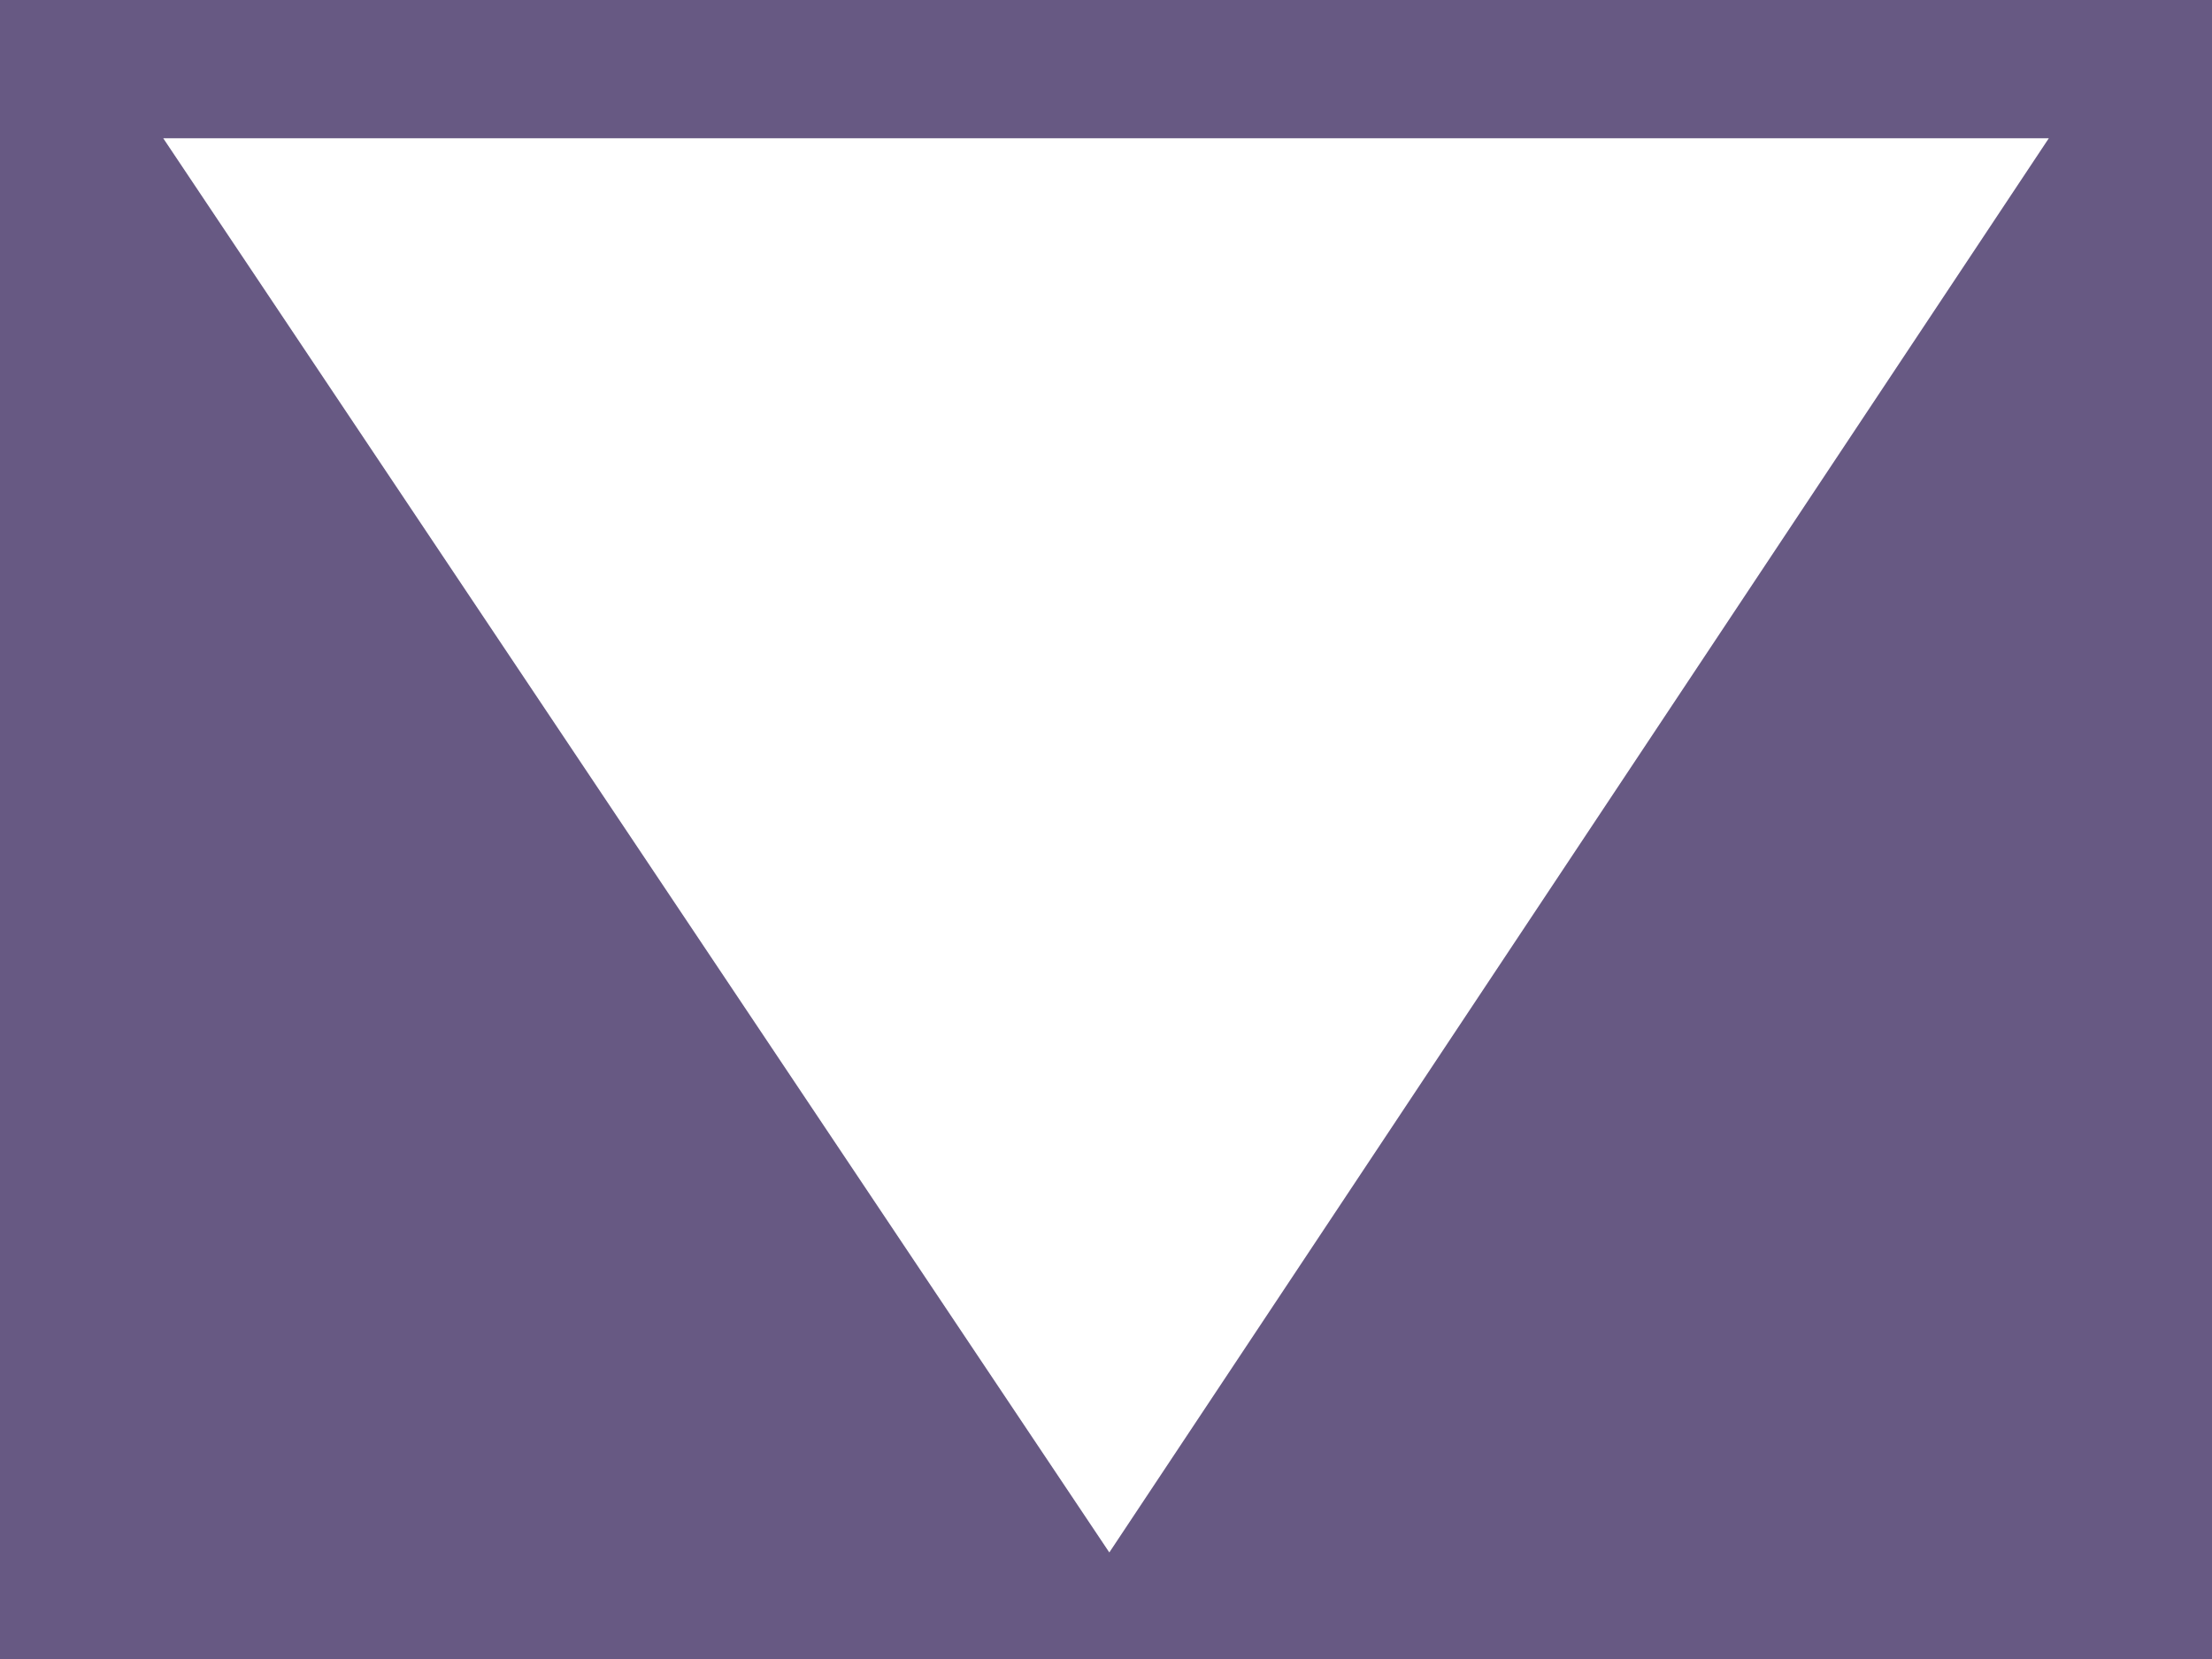
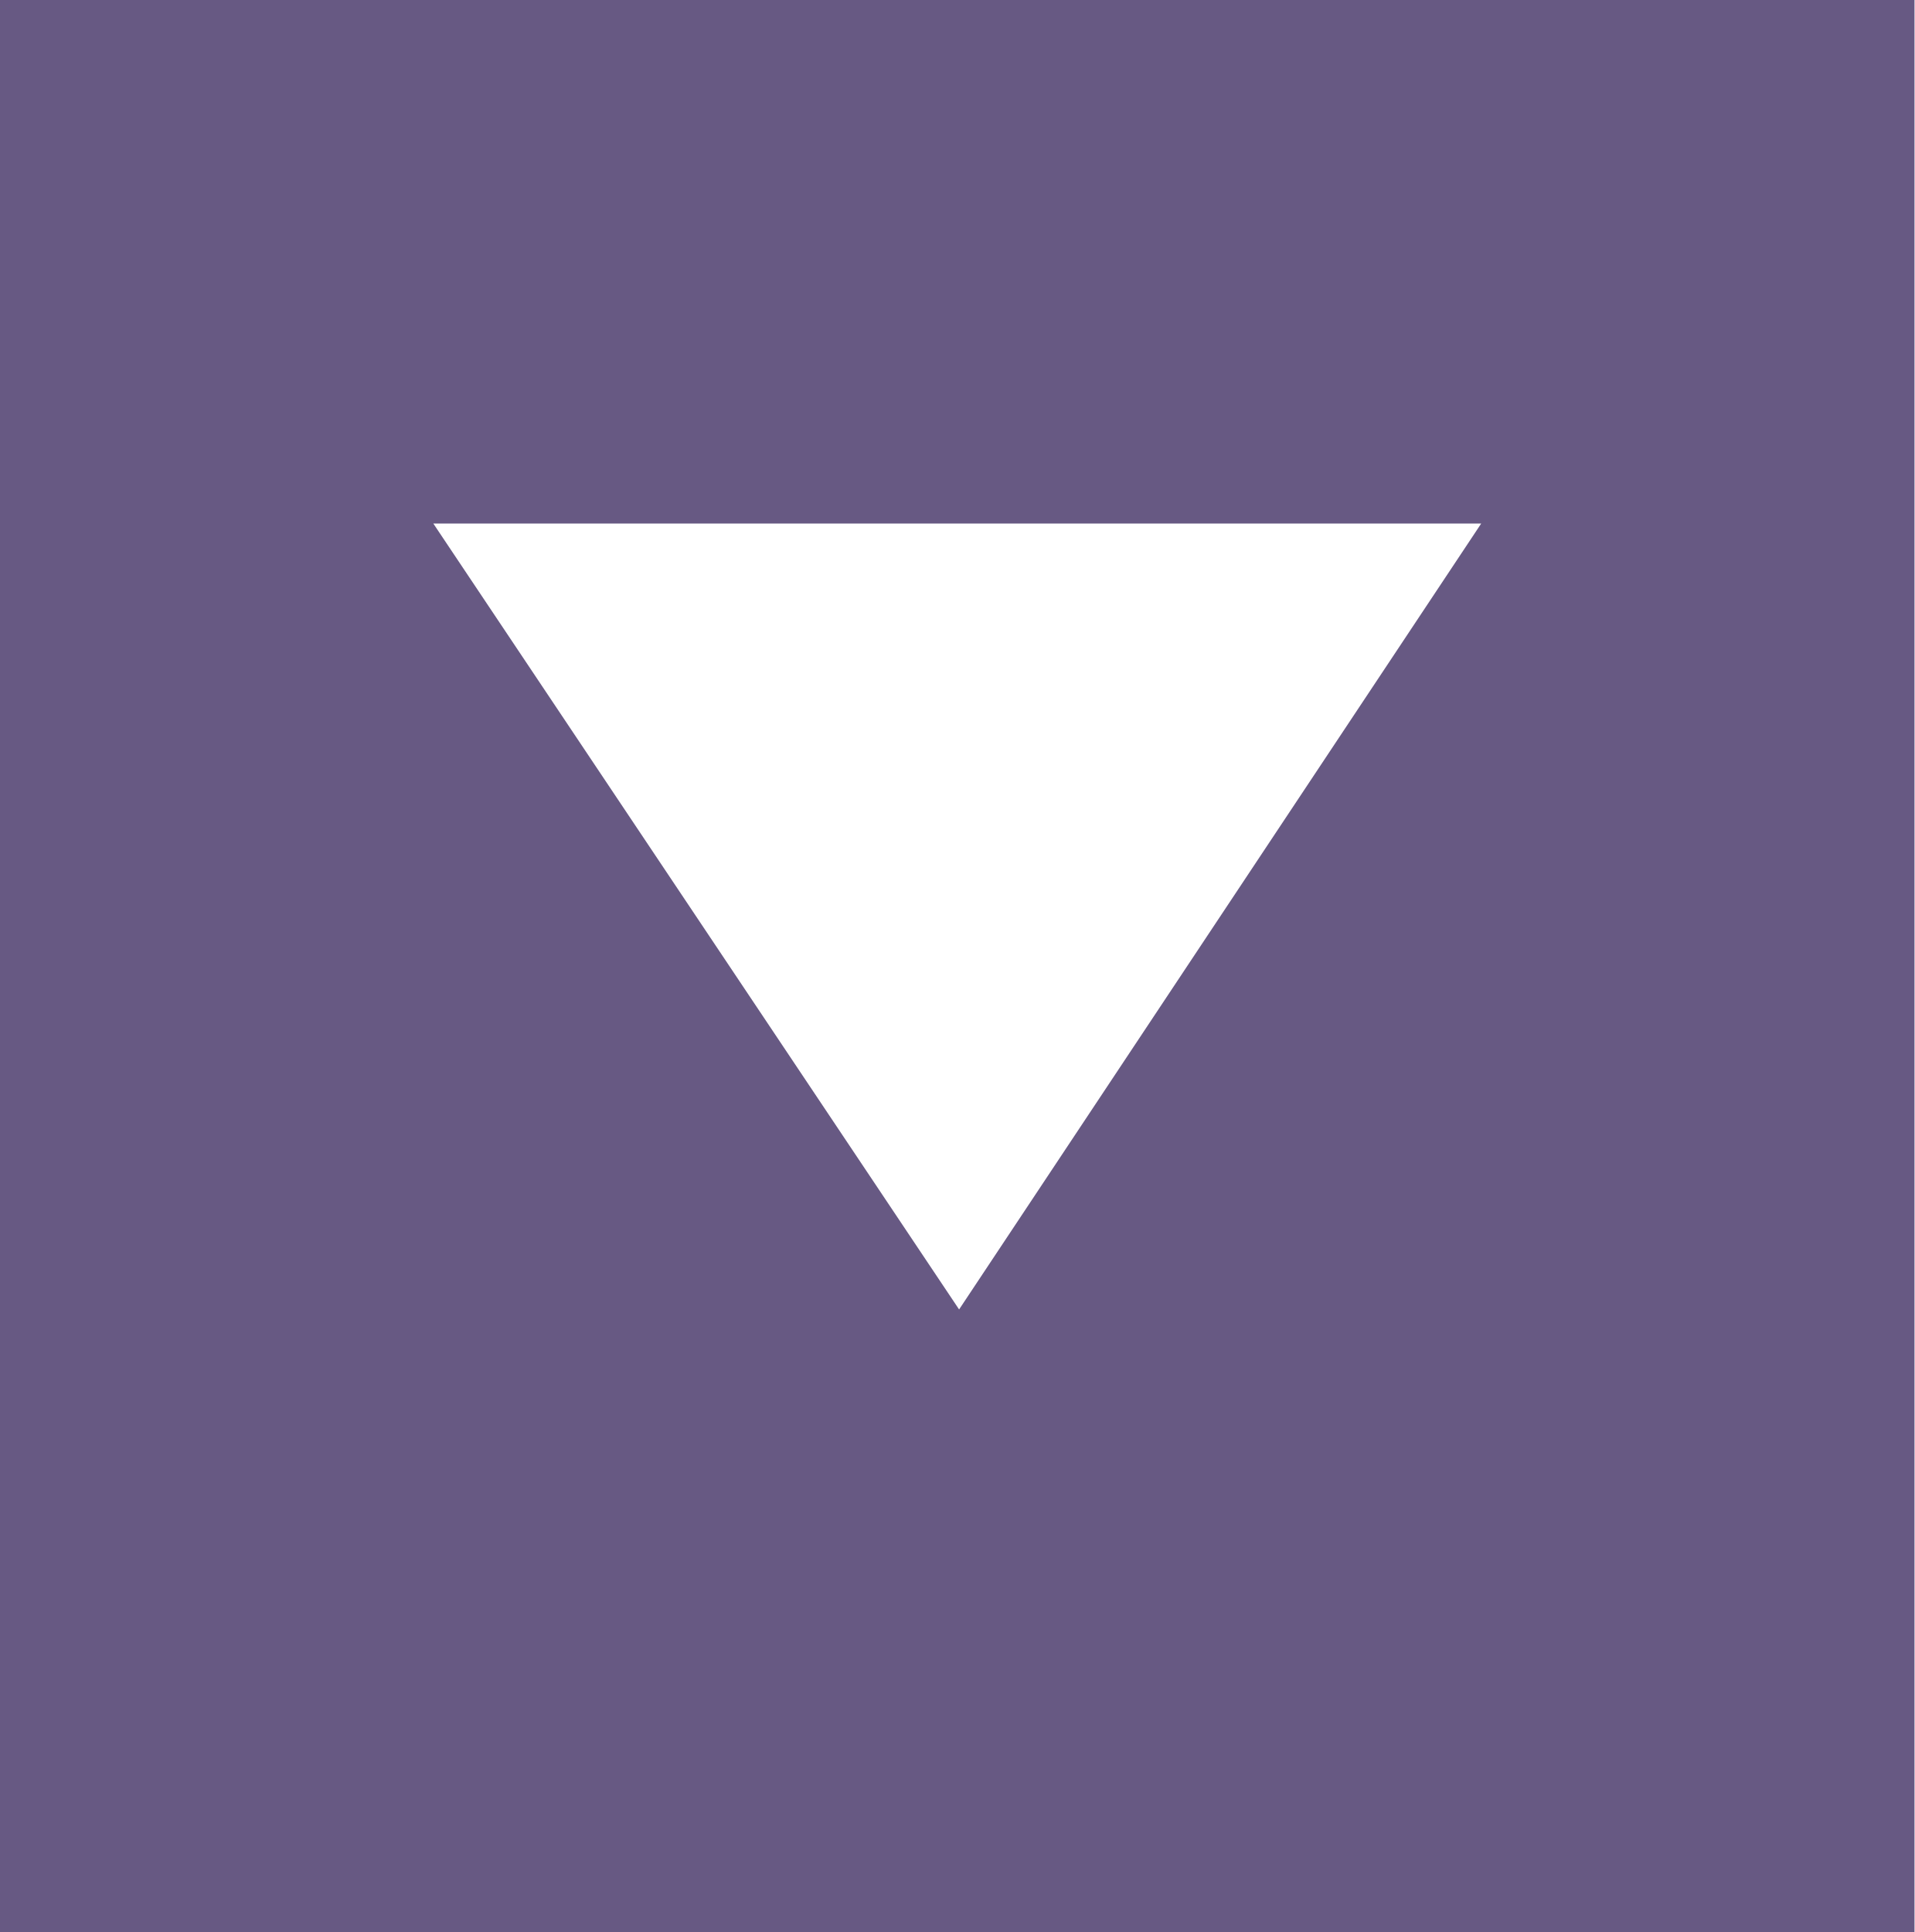
- <svg xmlns="http://www.w3.org/2000/svg" version="1.1" id="Layer_1" width="100%" height="100%" preserverAspectRatio="none" viewBox="0 0 48 36">
-   <path fill="#675983" d="M0,0v36h48V0H0z M24.072,33.688L3.542,3h40.917L24.072,33.688z" />
+ <svg xmlns="http://www.w3.org/2000/svg" version="1.1" id="Layer_1" x="0px" y="0px" width="953.133px" height="961.842px" viewBox="-170.566 -55.887 953.133 961.842" enable-background="new -170.566 -55.887 953.133 961.842" xml:space="preserve">
+   <path fill="#675983" d="M-170.566-55.887v961.842h953.133V-55.887H-170.566z M306.918,596.022L45.16,204.75H566.85L306.918,596.022z  " />
</svg>
